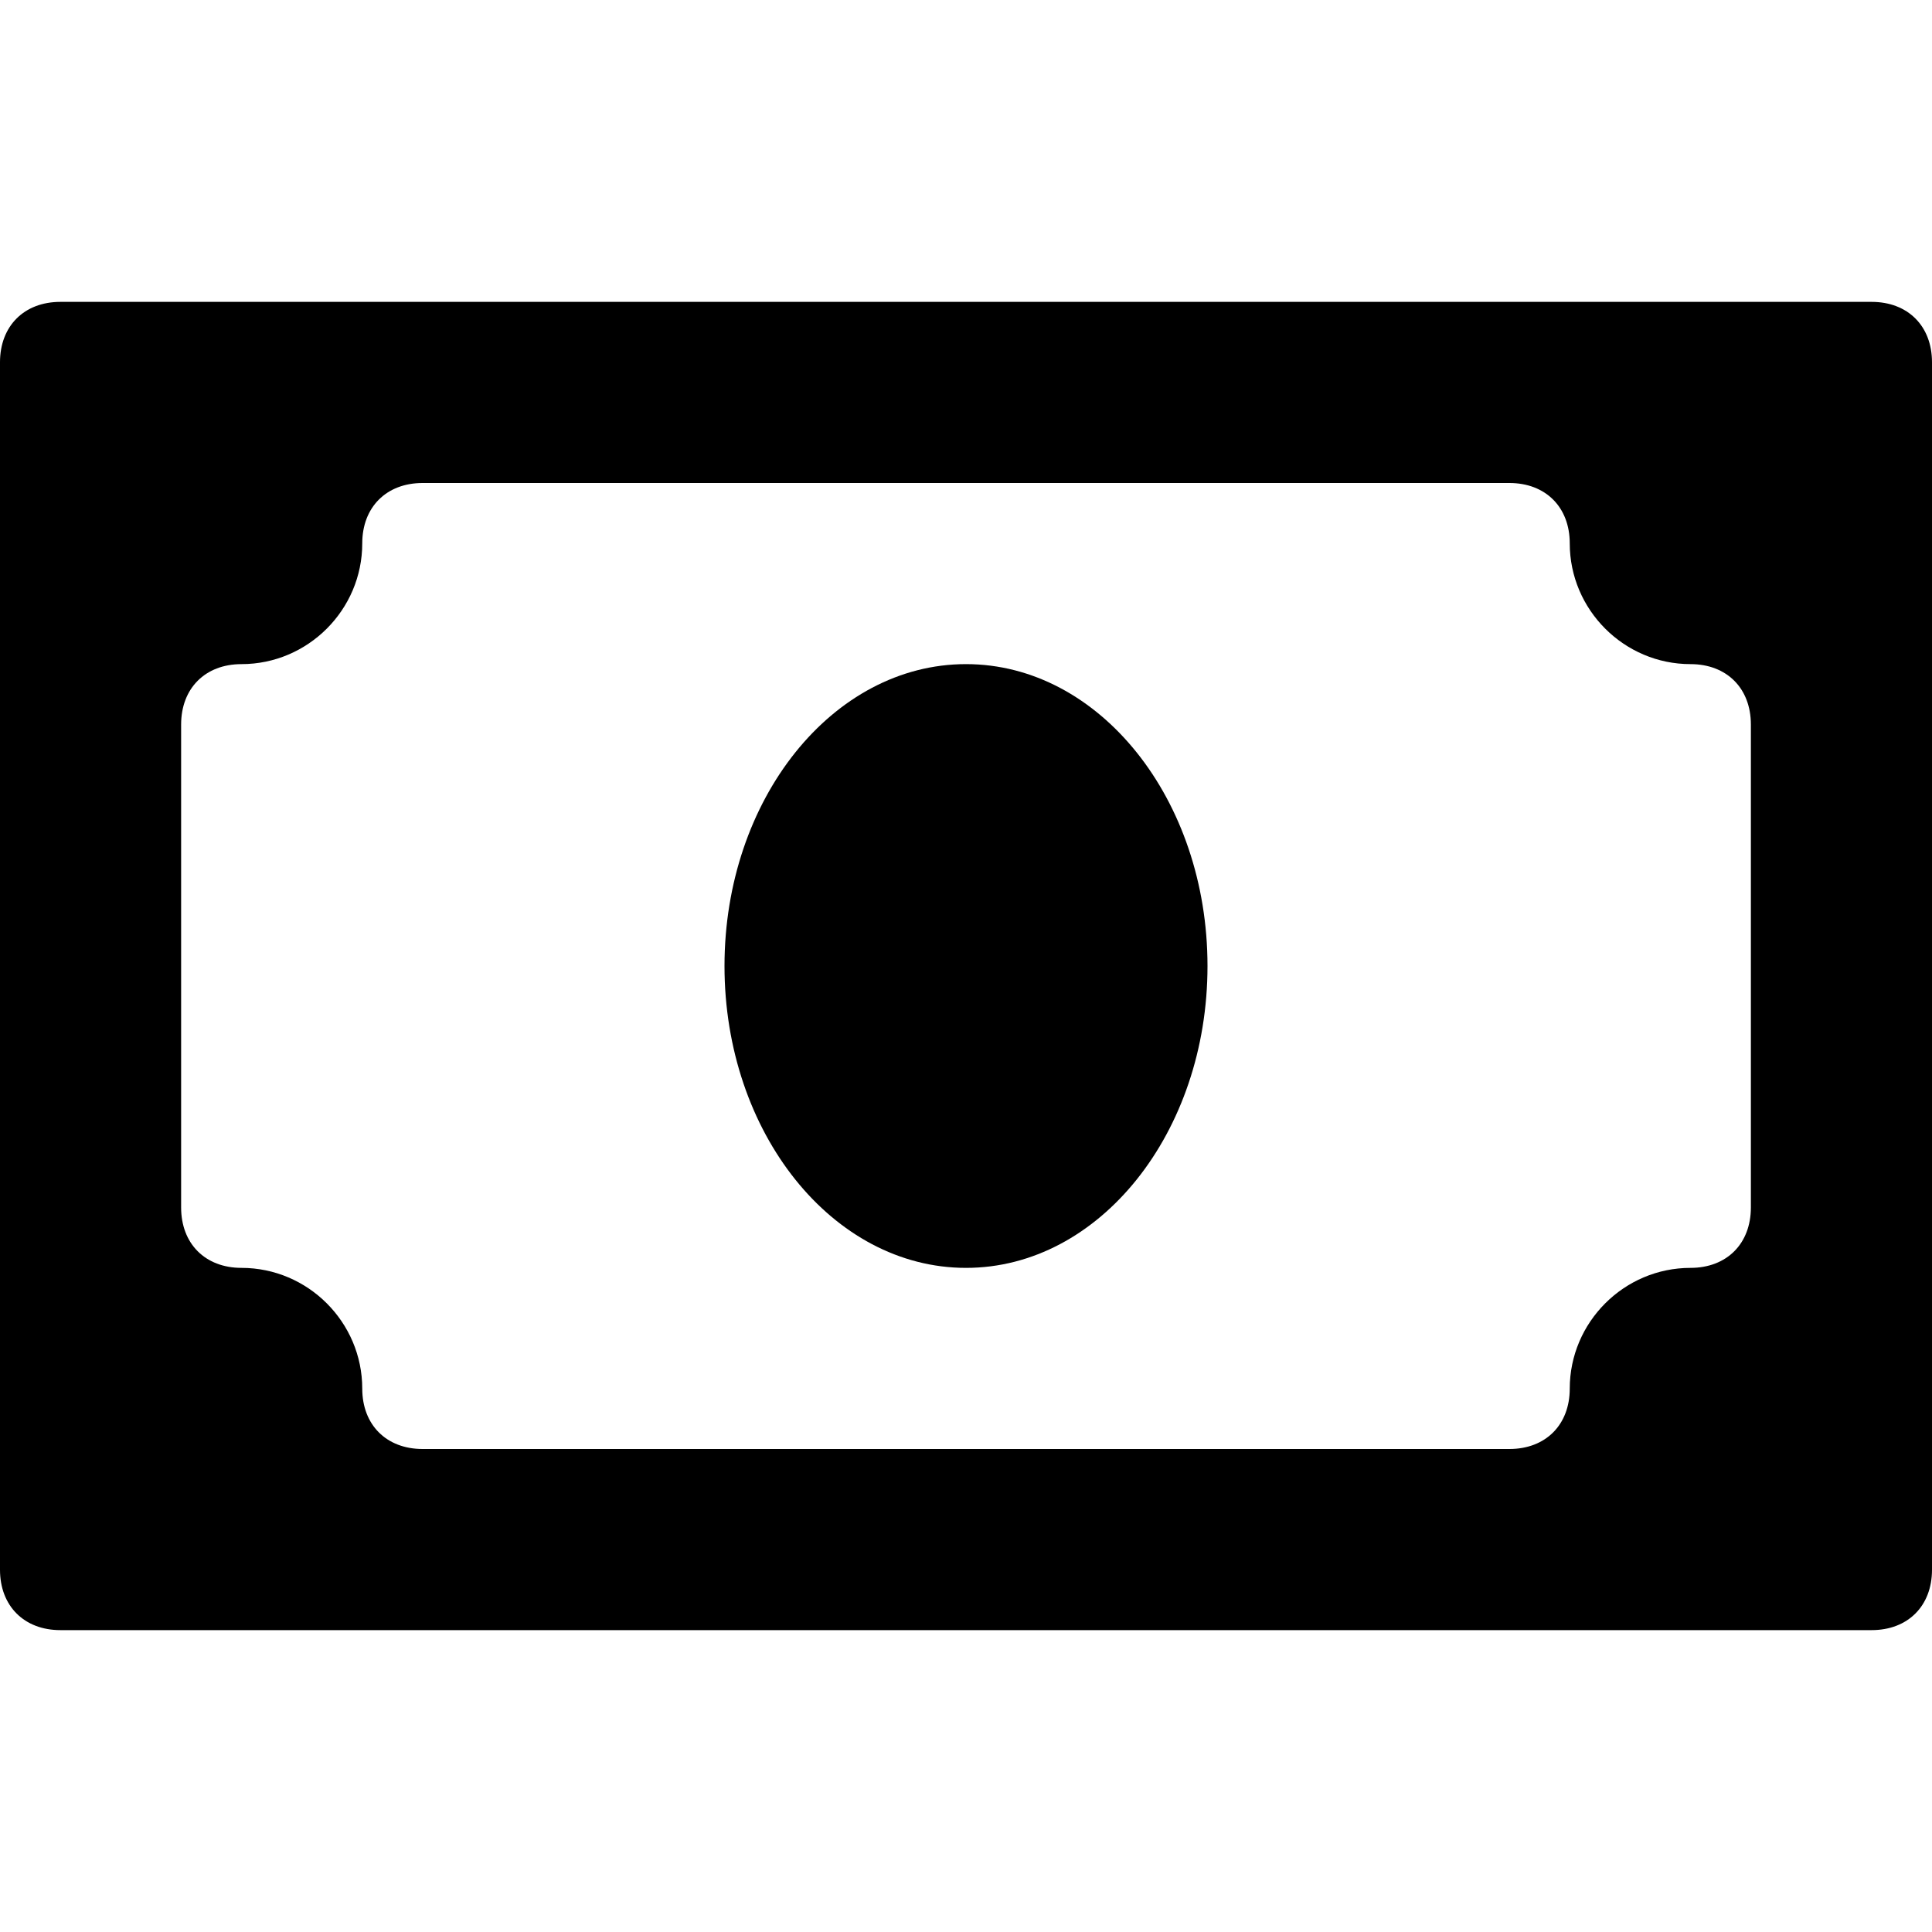
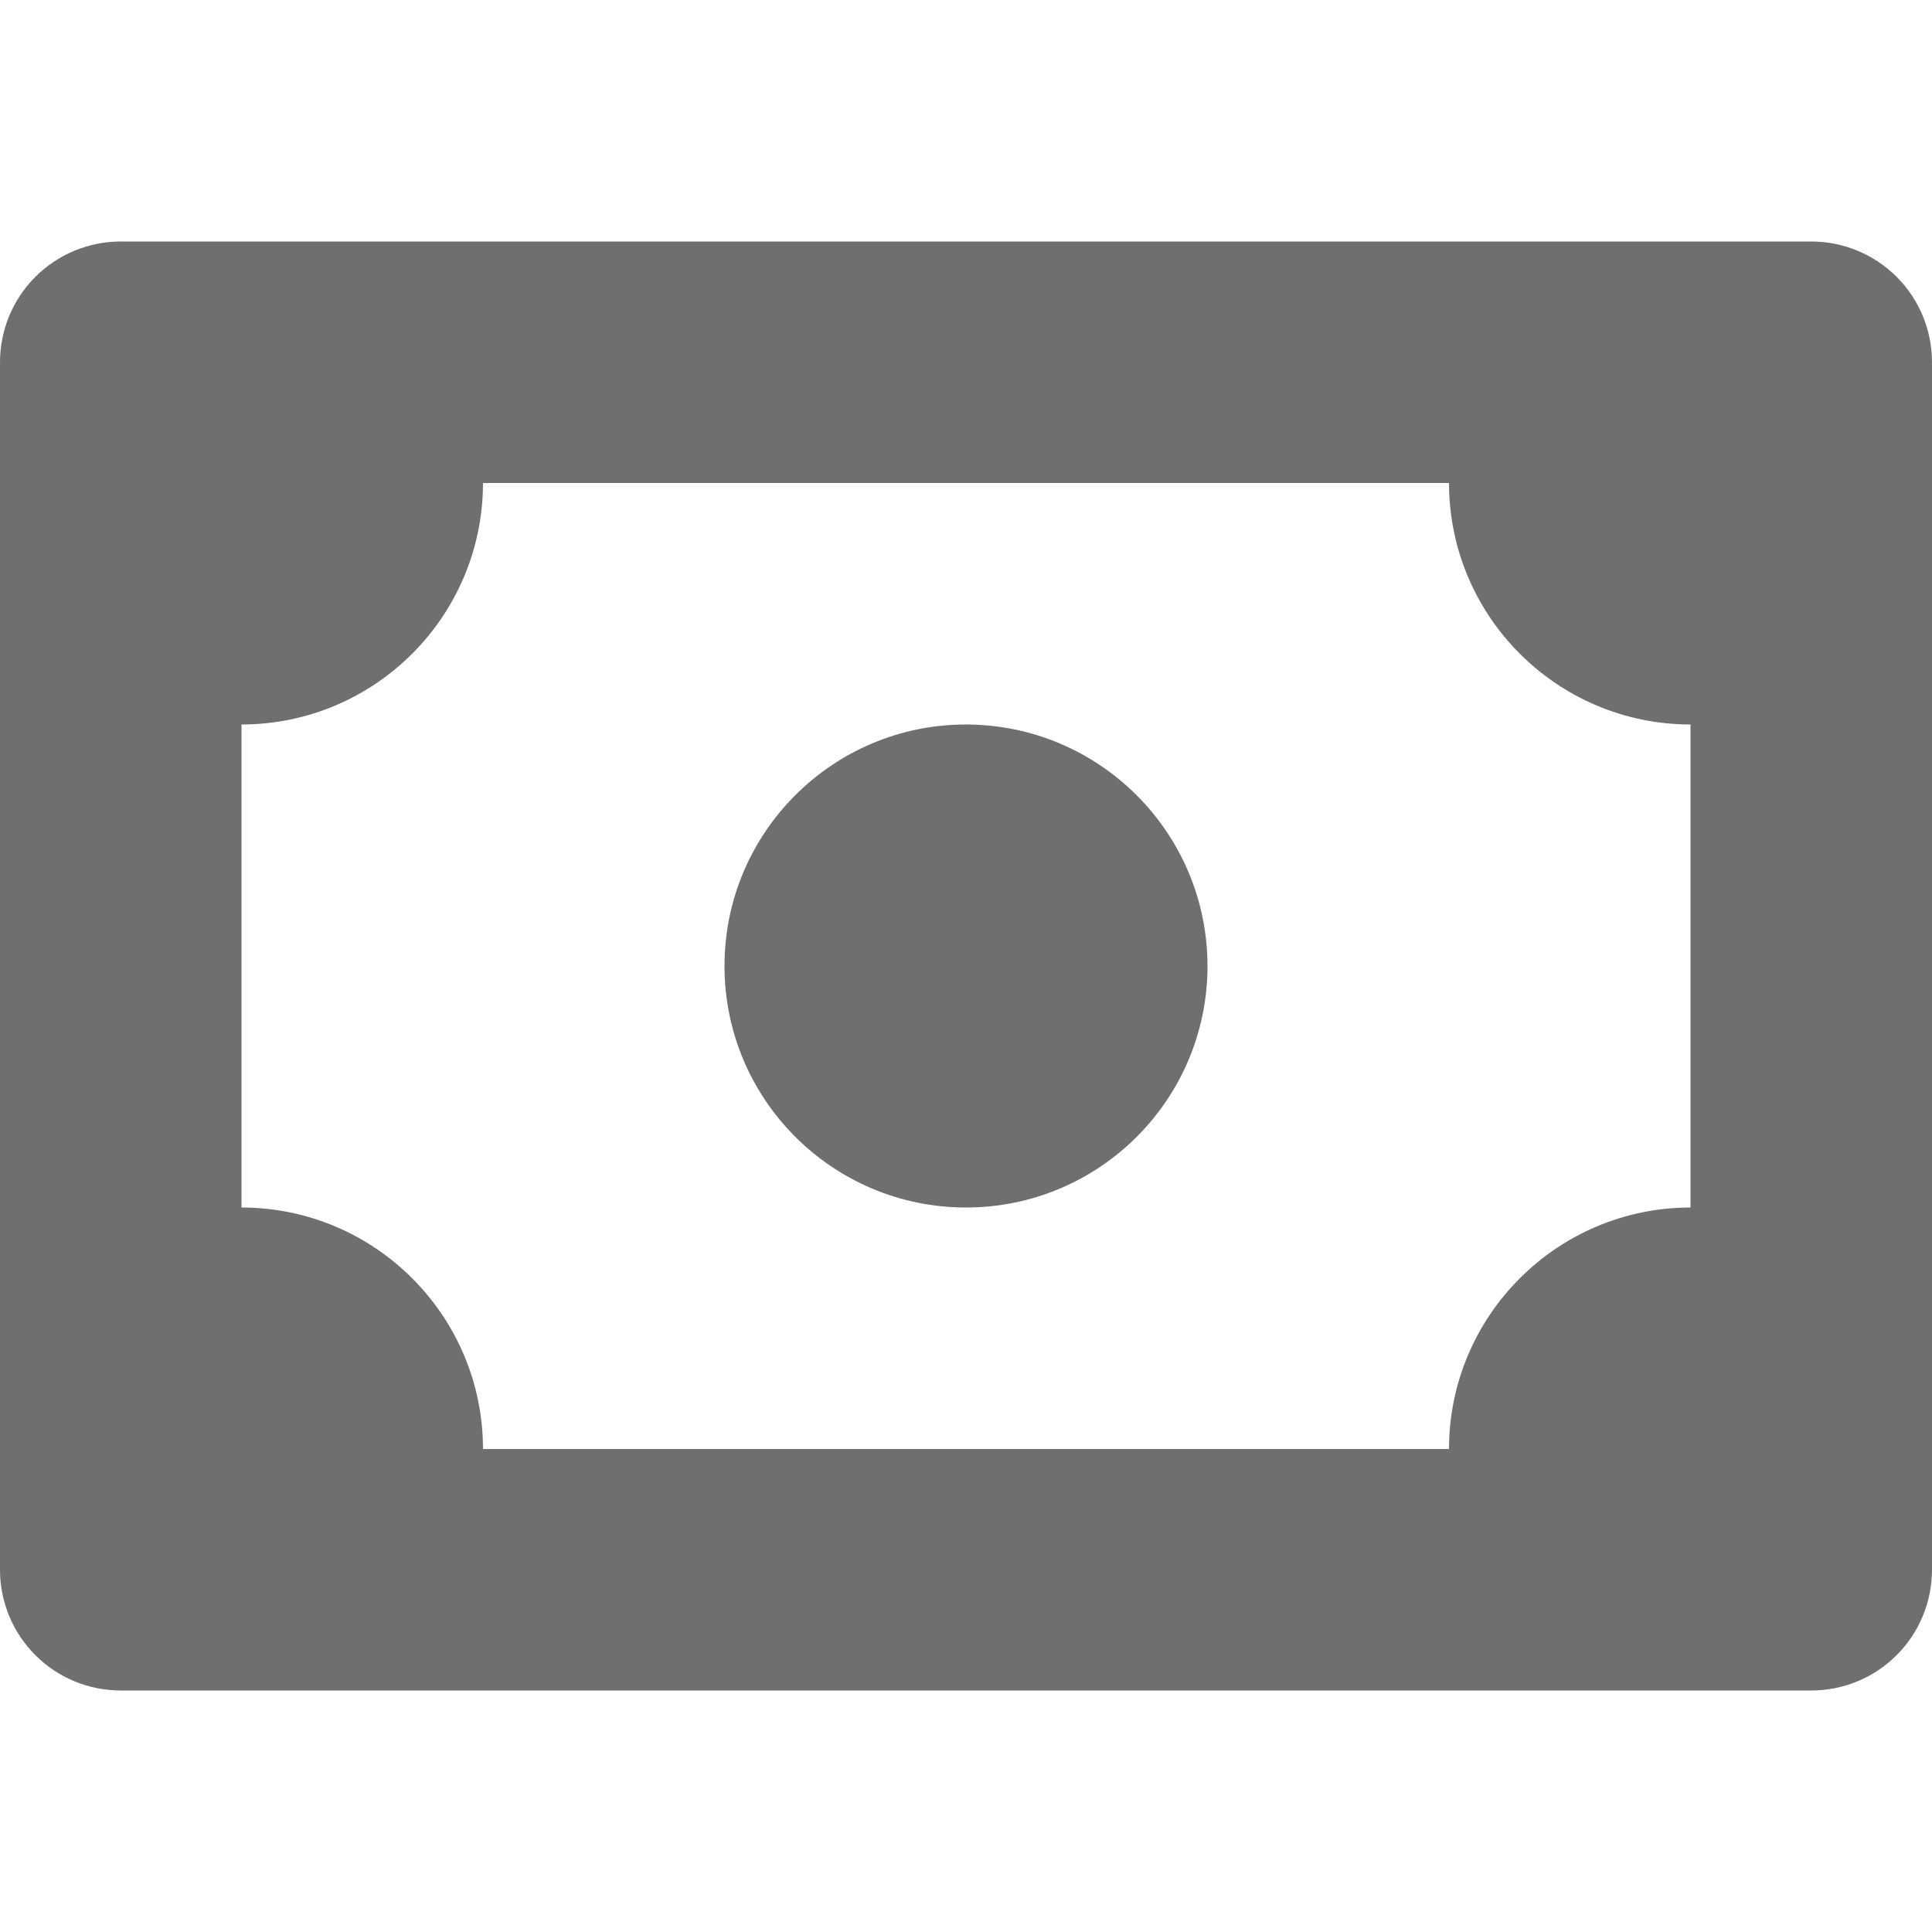
- <svg xmlns="http://www.w3.org/2000/svg" version="1.1" id="Icons" viewBox="0 0 32 32" xml:space="preserve">
-   <style type="text/css">
- 	.st0{fill:none;stroke:#000000;stroke-width:2;stroke-linecap:round;stroke-linejoin:round;stroke-miterlimit:10;}
- </style>
-   <g>
-     <path d="M31,5H1C0.4,5,0,5.4,0,6v20c0,0.6,0.4,1,1,1h30c0.6,0,1-0.4,1-1V6C32,5.4,31.6,5,31,5z M29,20c0,0.6-0.4,1-1,1   c-1.1,0-2,0.9-2,2c0,0.6-0.4,1-1,1H7c-0.6,0-1-0.4-1-1c0-1.1-0.9-2-2-2c-0.6,0-1-0.4-1-1v-8c0-0.6,0.4-1,1-1c1.1,0,2-0.9,2-2   c0-0.6,0.4-1,1-1h18c0.6,0,1,0.4,1,1c0,1.1,0.9,2,2,2c0.6,0,1,0.4,1,1V20z" />
-     <ellipse cx="16" cy="16" rx="4" ry="5" />
+ <svg xmlns="http://www.w3.org/2000/svg" fill="#6F6F6F" width="800px" height="800px" viewBox="0 0 96 96">
+   <g id="SVGRepo_bgCarrier" stroke-width="0" />
+   <g id="SVGRepo_tracerCarrier" stroke-linecap="round" stroke-linejoin="round" />
+   <g id="SVGRepo_iconCarrier">
+     <g>
+       <path d="M90,12H6a5.997,5.997,0,0,0-6,6V78a5.997,5.997,0,0,0,6,6H90a5.997,5.997,0,0,0,6-6V18A5.997,5.997,0,0,0,90,12ZM24,72A12.012,12.012,0,0,0,12,60V36A12.012,12.012,0,0,0,24,24H72A12.012,12.012,0,0,0,84,36V60A12.012,12.012,0,0,0,72,72Z" />
+       <path d="M48,36A12,12,0,1,0,60,48,12.012,12.012,0,0,0,48,36Z" />
+     </g>
  </g>
</svg>
